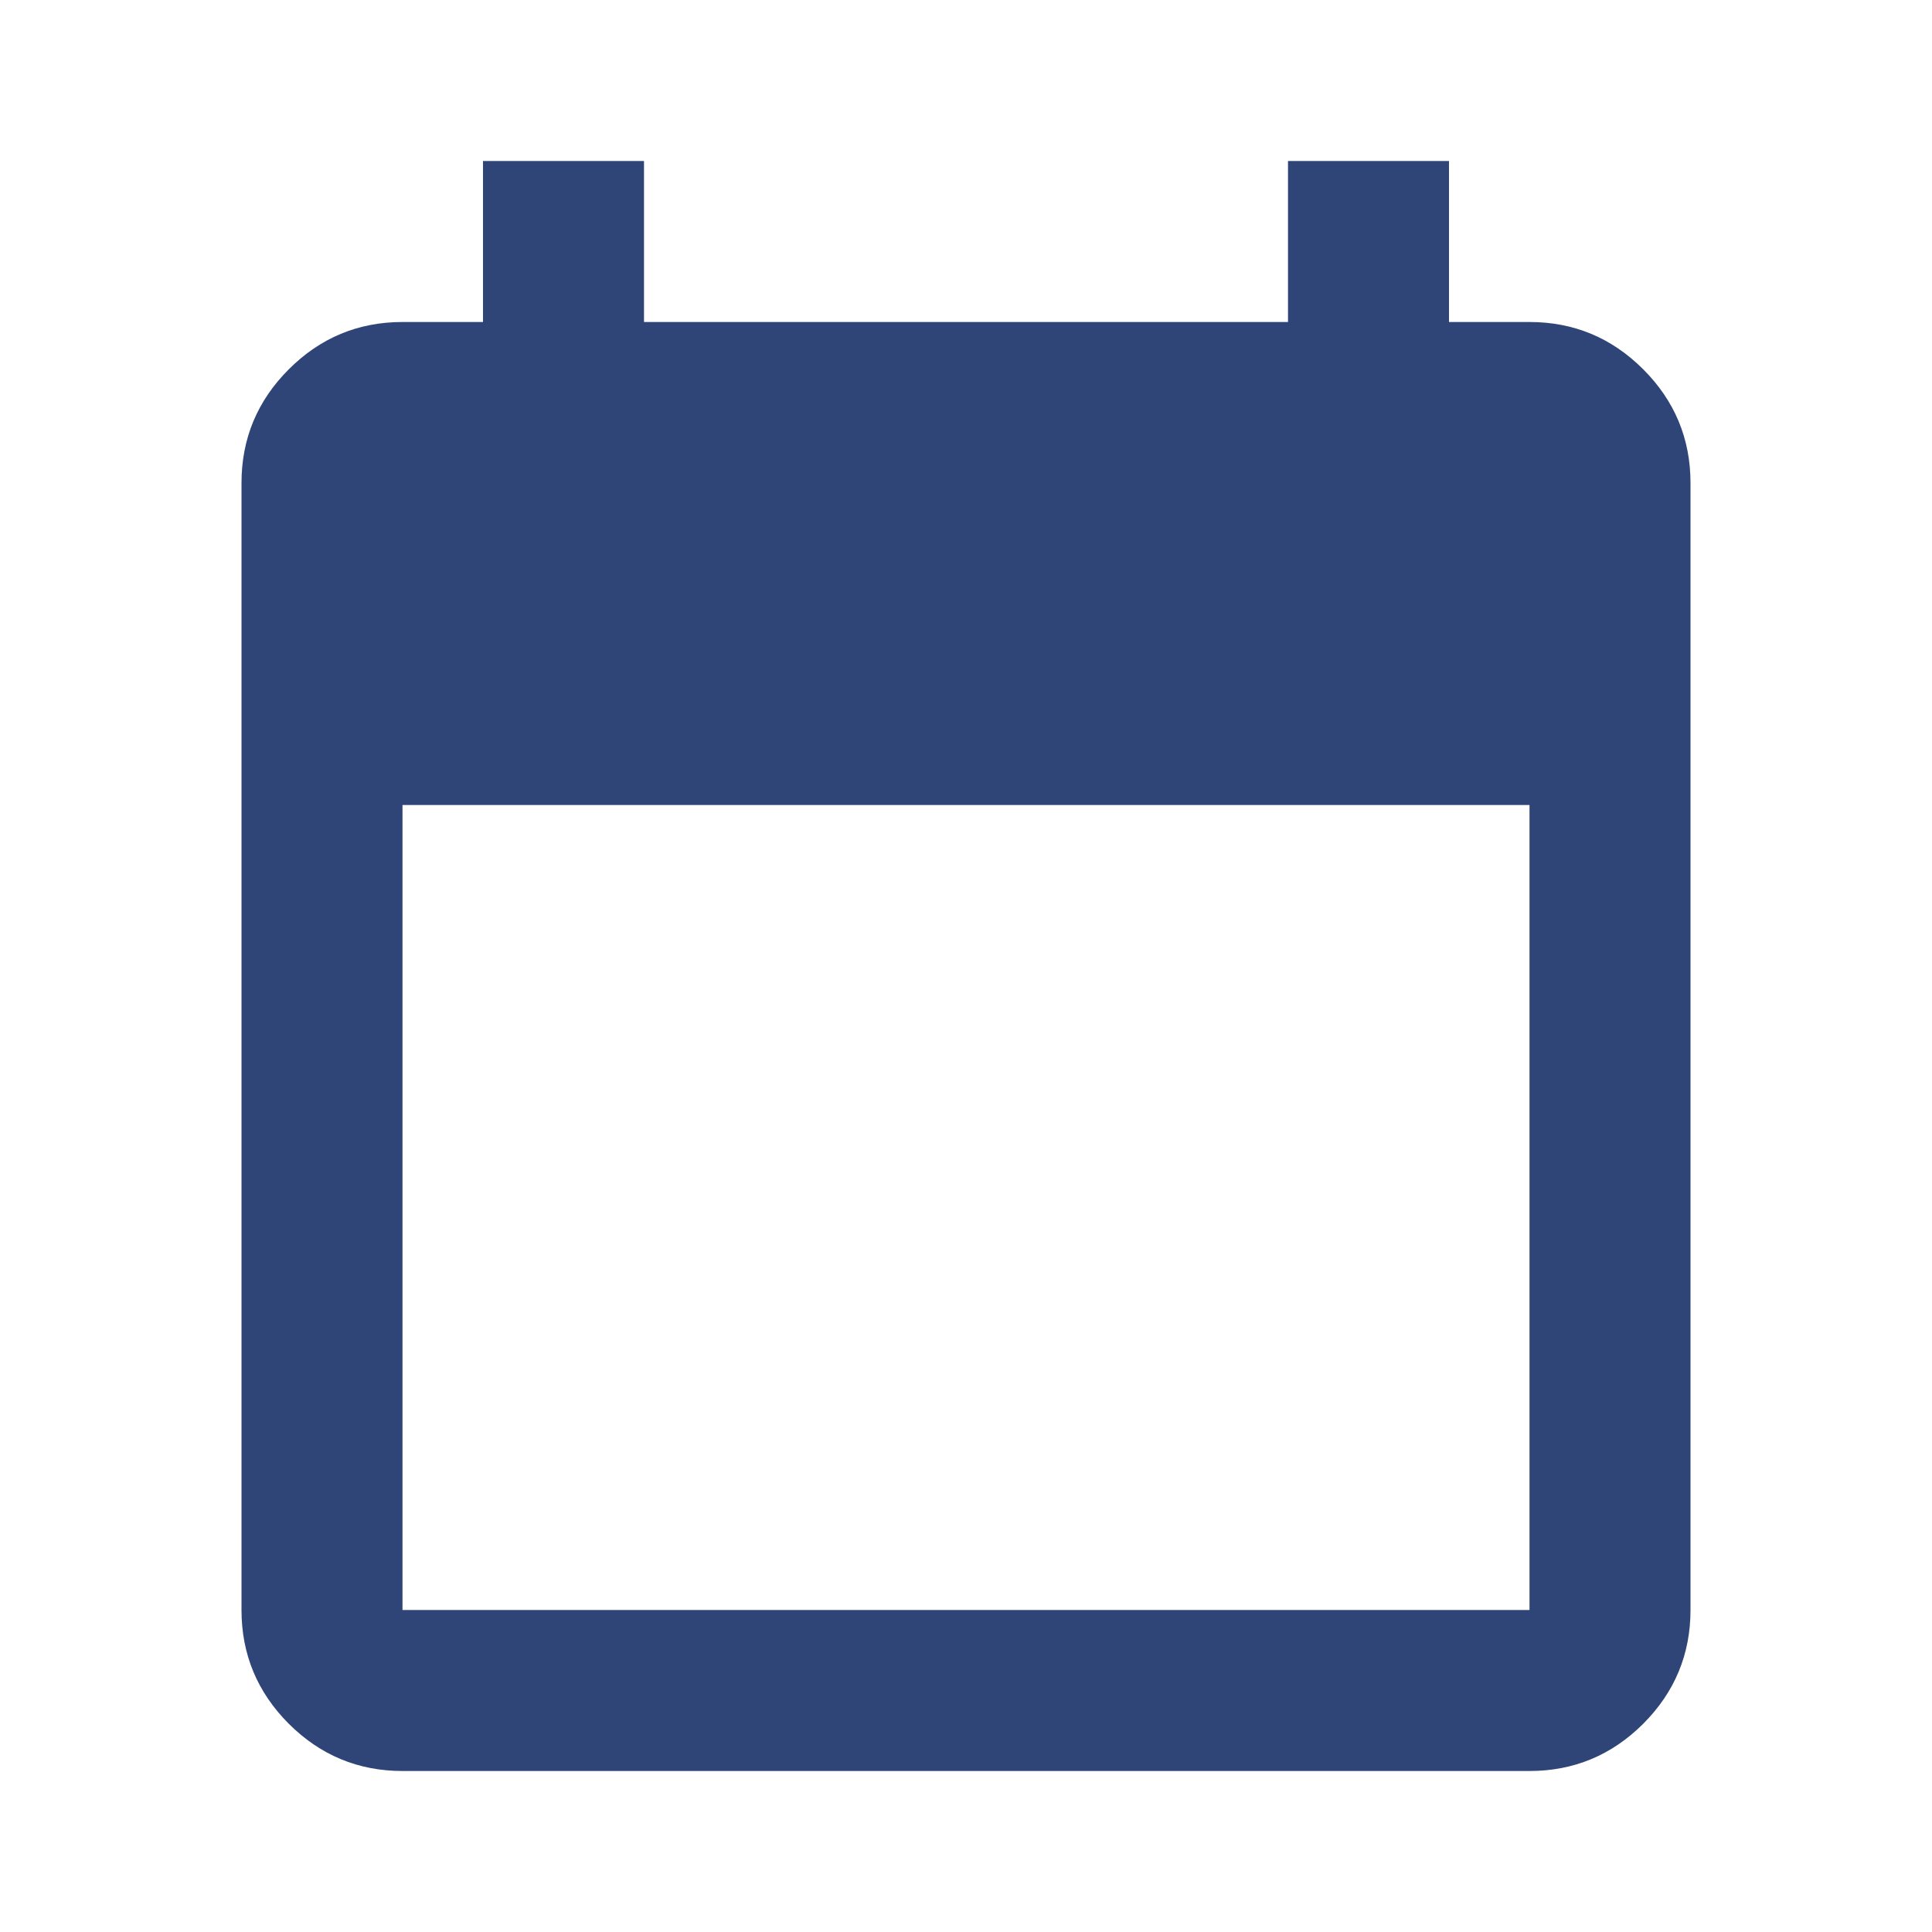
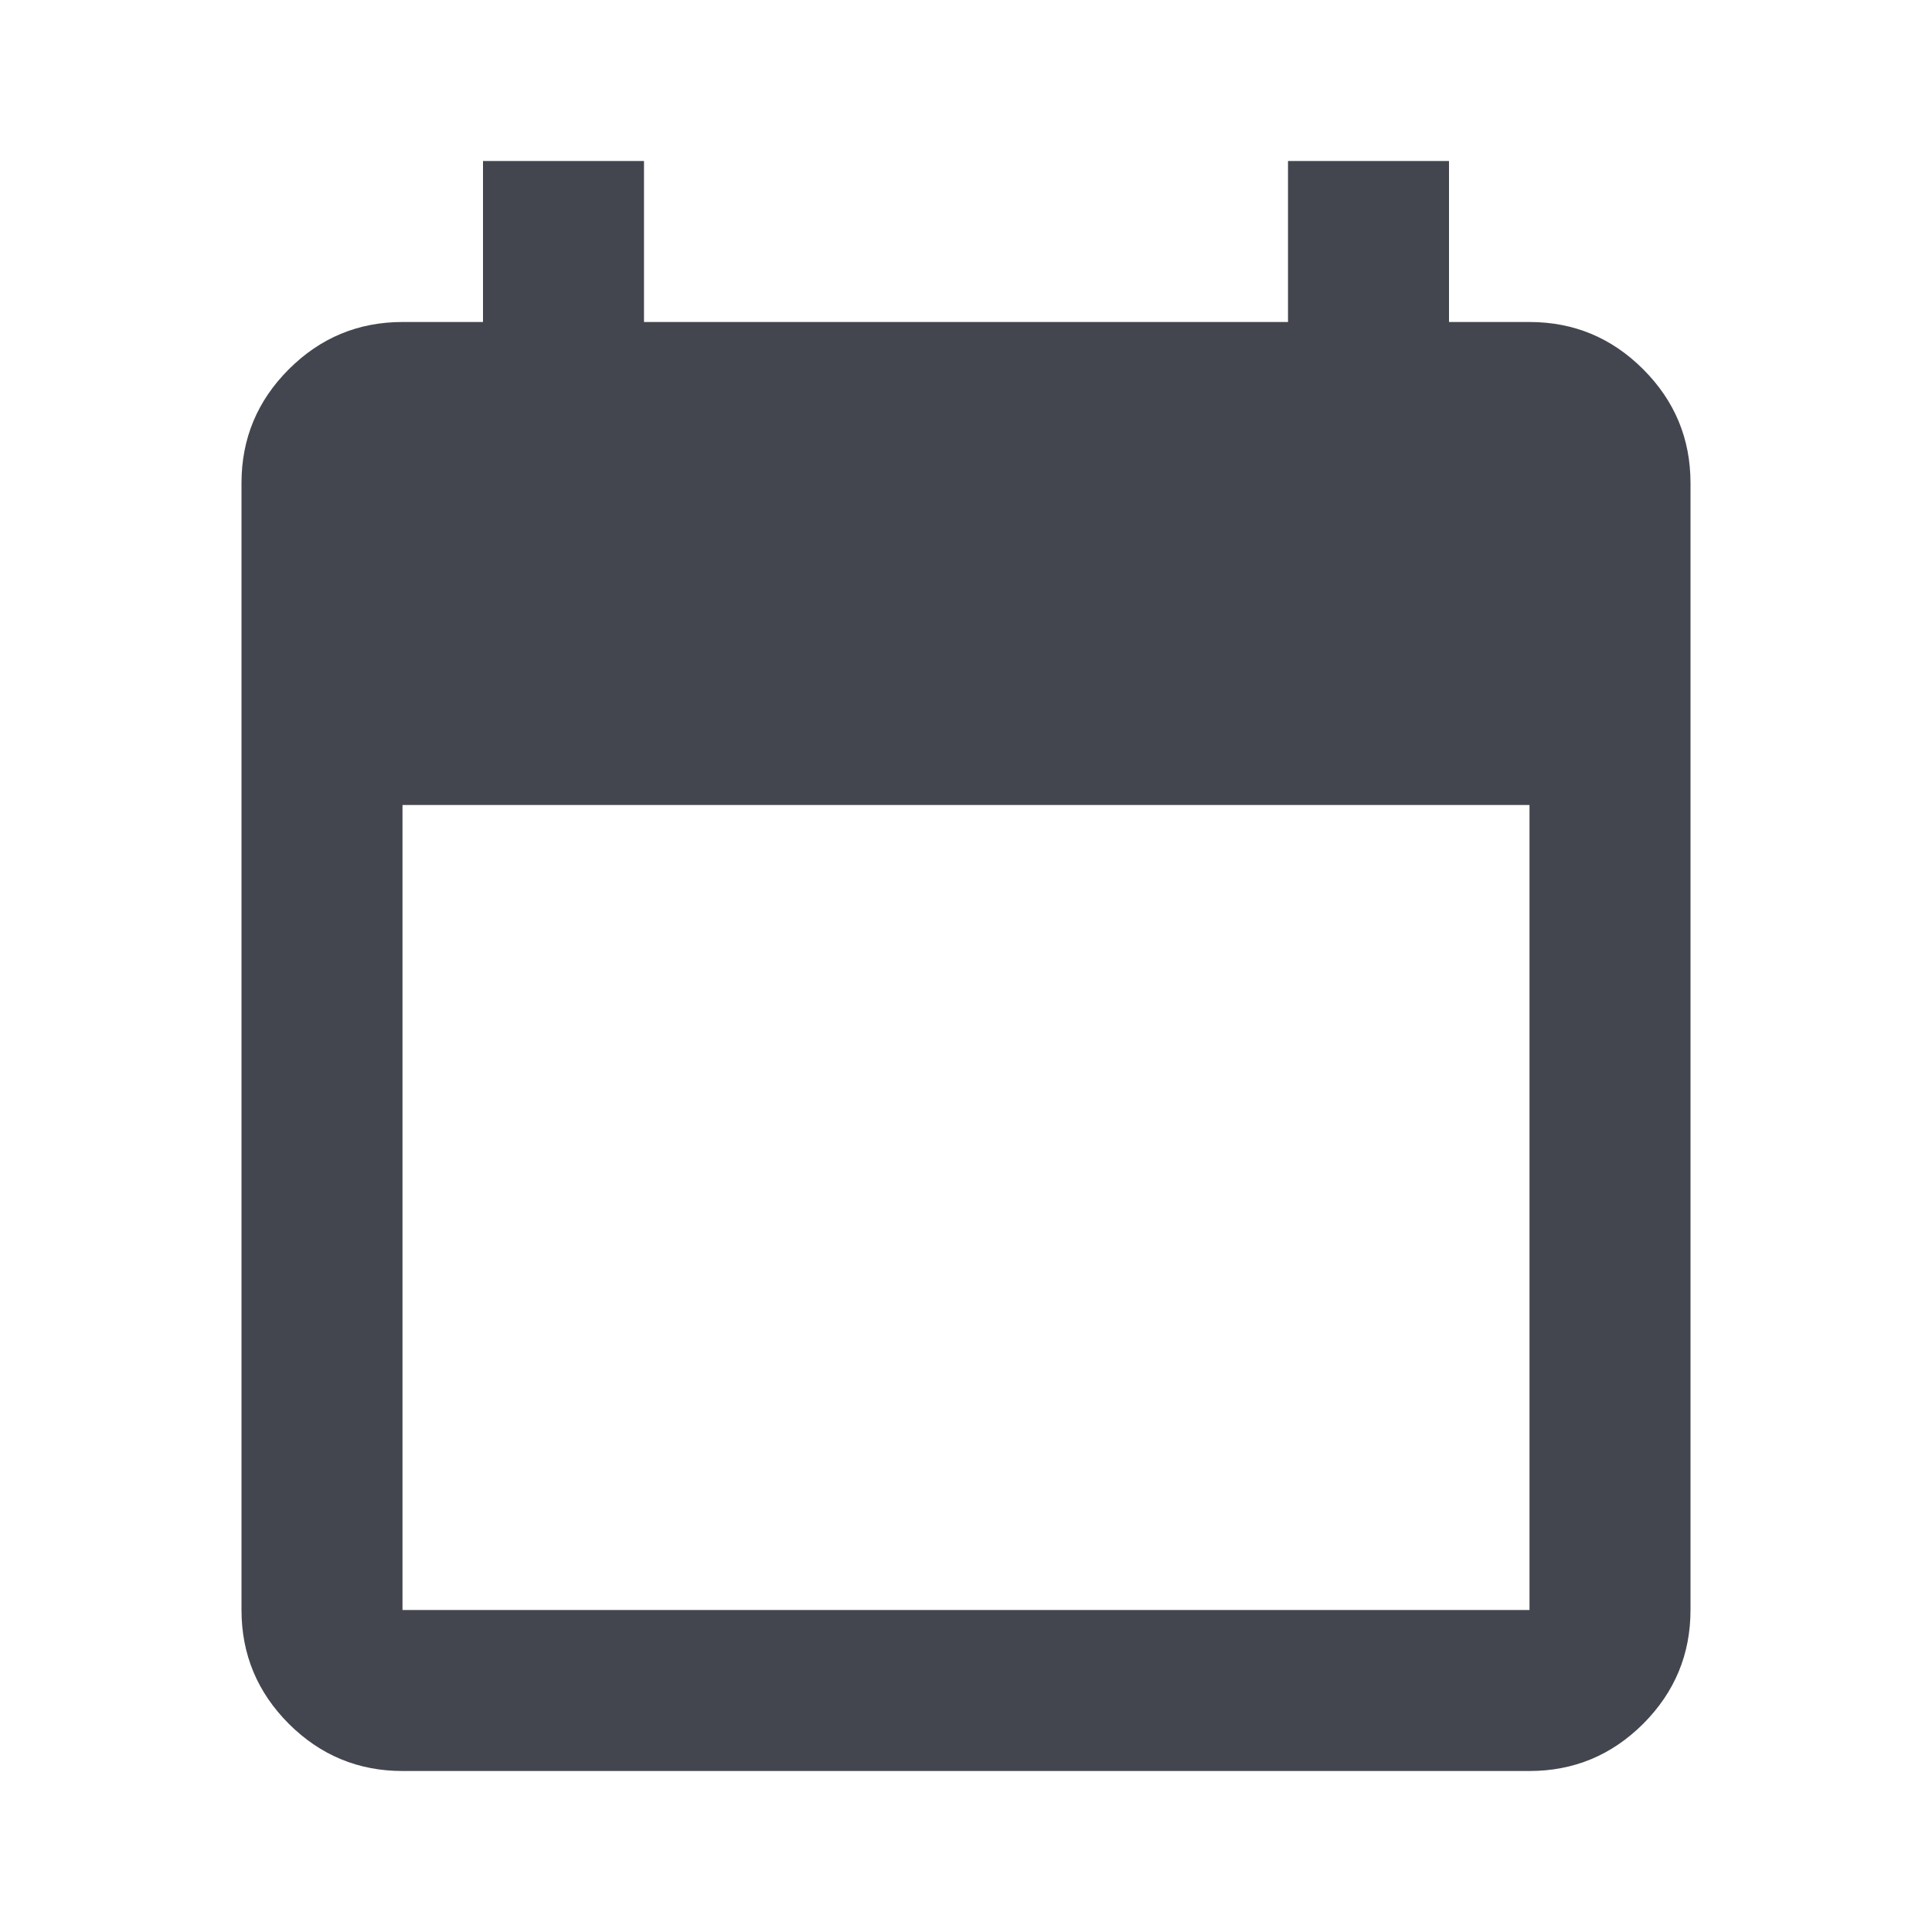
<svg xmlns="http://www.w3.org/2000/svg" width="24" height="24" viewBox="0 0 24 24" fill="none">
-   <path d="M5 22C4.45 22 3.979 21.804 3.587 21.413C3.196 21.021 3 20.55 3 20V6C3 5.45 3.196 4.979 3.587 4.588C3.979 4.196 4.45 4 5 4H6V2H8V4H16V2H18V4H19C19.55 4 20.021 4.196 20.413 4.588C20.804 4.979 21 5.45 21 6V20C21 20.55 20.804 21.021 20.413 21.413C20.021 21.804 19.55 22 19 22H5ZM5 20H19V10H5V20Z" fill="#2f4578" />
+   <path d="M5 22C4.45 22 3.979 21.804 3.587 21.413C3.196 21.021 3 20.55 3 20V6C3 5.45 3.196 4.979 3.587 4.588C3.979 4.196 4.45 4 5 4H6V2H8V4H16V2H18V4H19C19.55 4 20.021 4.196 20.413 4.588C20.804 4.979 21 5.45 21 6V20C21 20.55 20.804 21.021 20.413 21.413C20.021 21.804 19.55 22 19 22H5ZM5 20H19V10H5V20Z" fill="#44464f" />
</svg>
